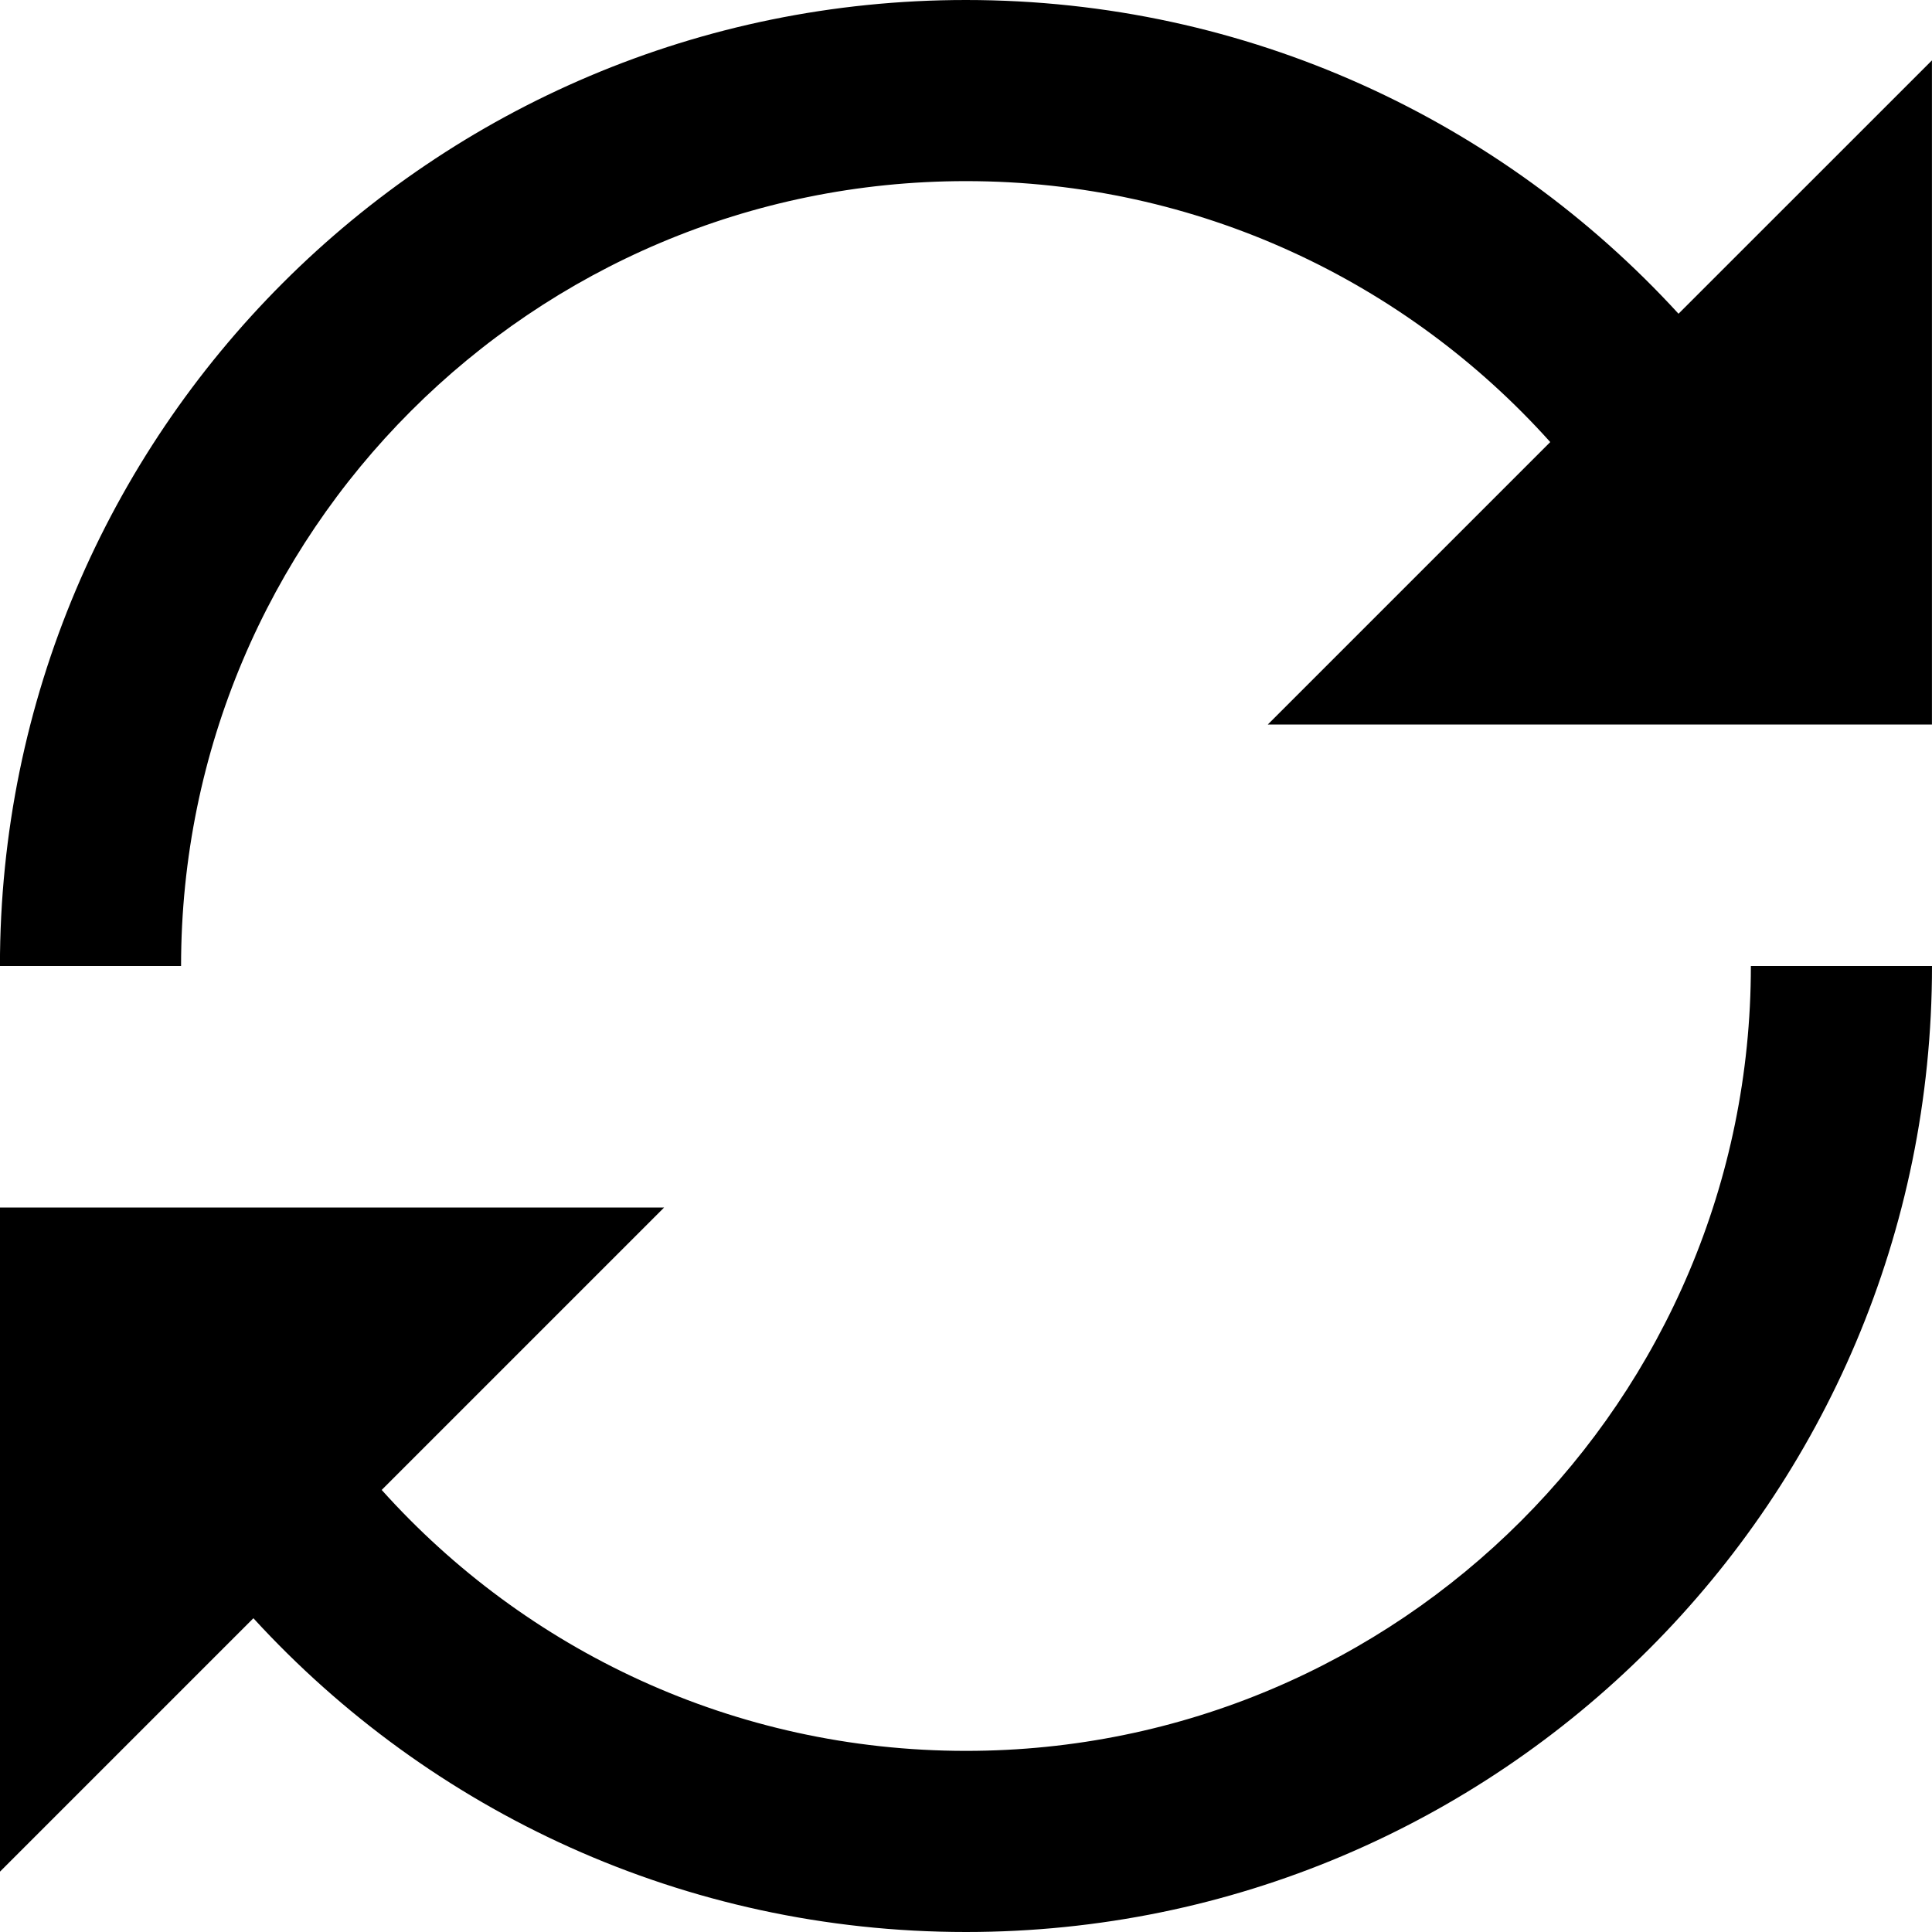
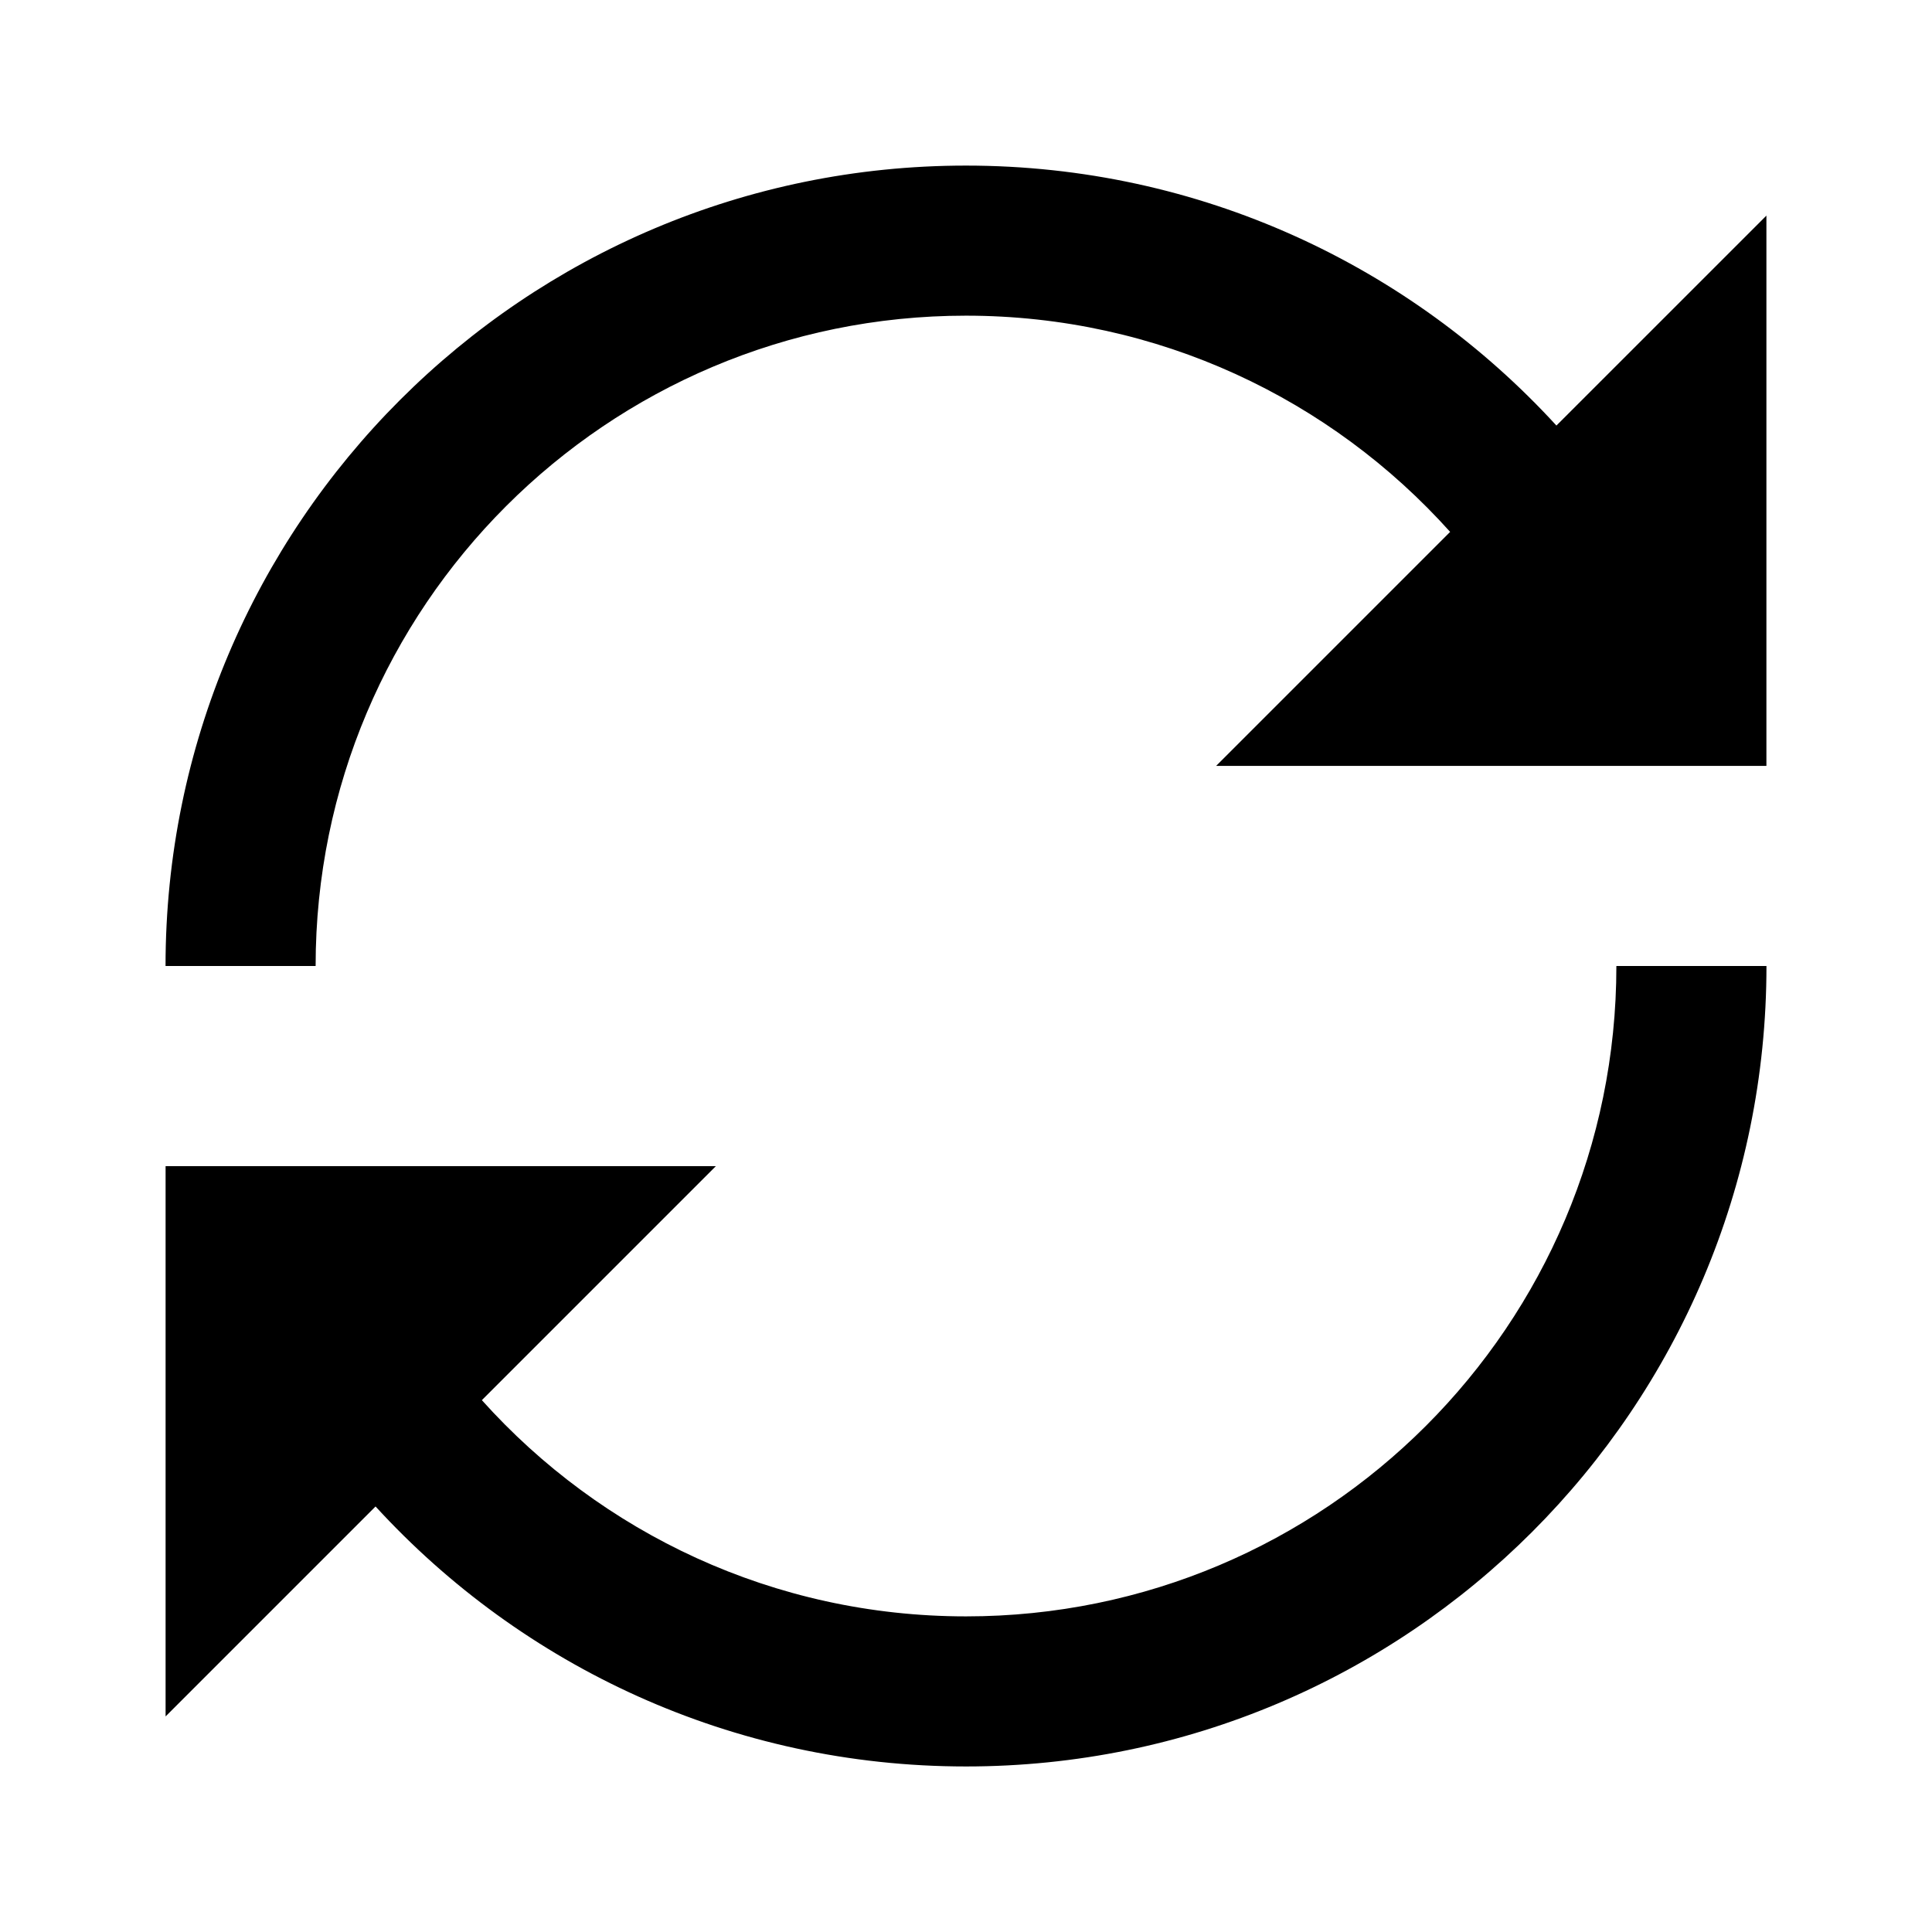
- <svg xmlns="http://www.w3.org/2000/svg" version="1.1" width="32" height="32" viewBox="0 0 32 32">
+ <svg xmlns="http://www.w3.org/2000/svg" version="1.1" viewBox="-3.31 -3.31 38.619 38.619">
  <path d="M27.802 5.197c-2.925-3.194-7.13-5.197-11.803-5.197-8.837 0-16 7.163-16 16h3c0-7.18 5.82-13 13-13 3.844 0 7.298 1.669 9.678 4.322l-4.678 4.678h11v-11l-4.198 4.197z" />
  <path d="M29 16c0 7.18-5.82 13-13 13-3.844 0-7.298-1.669-9.678-4.322l4.678-4.678h-11v11l4.197-4.197c2.925 3.194 7.13 5.197 11.803 5.197 8.837 0 16-7.163 16-16h-3z" />
</svg>
